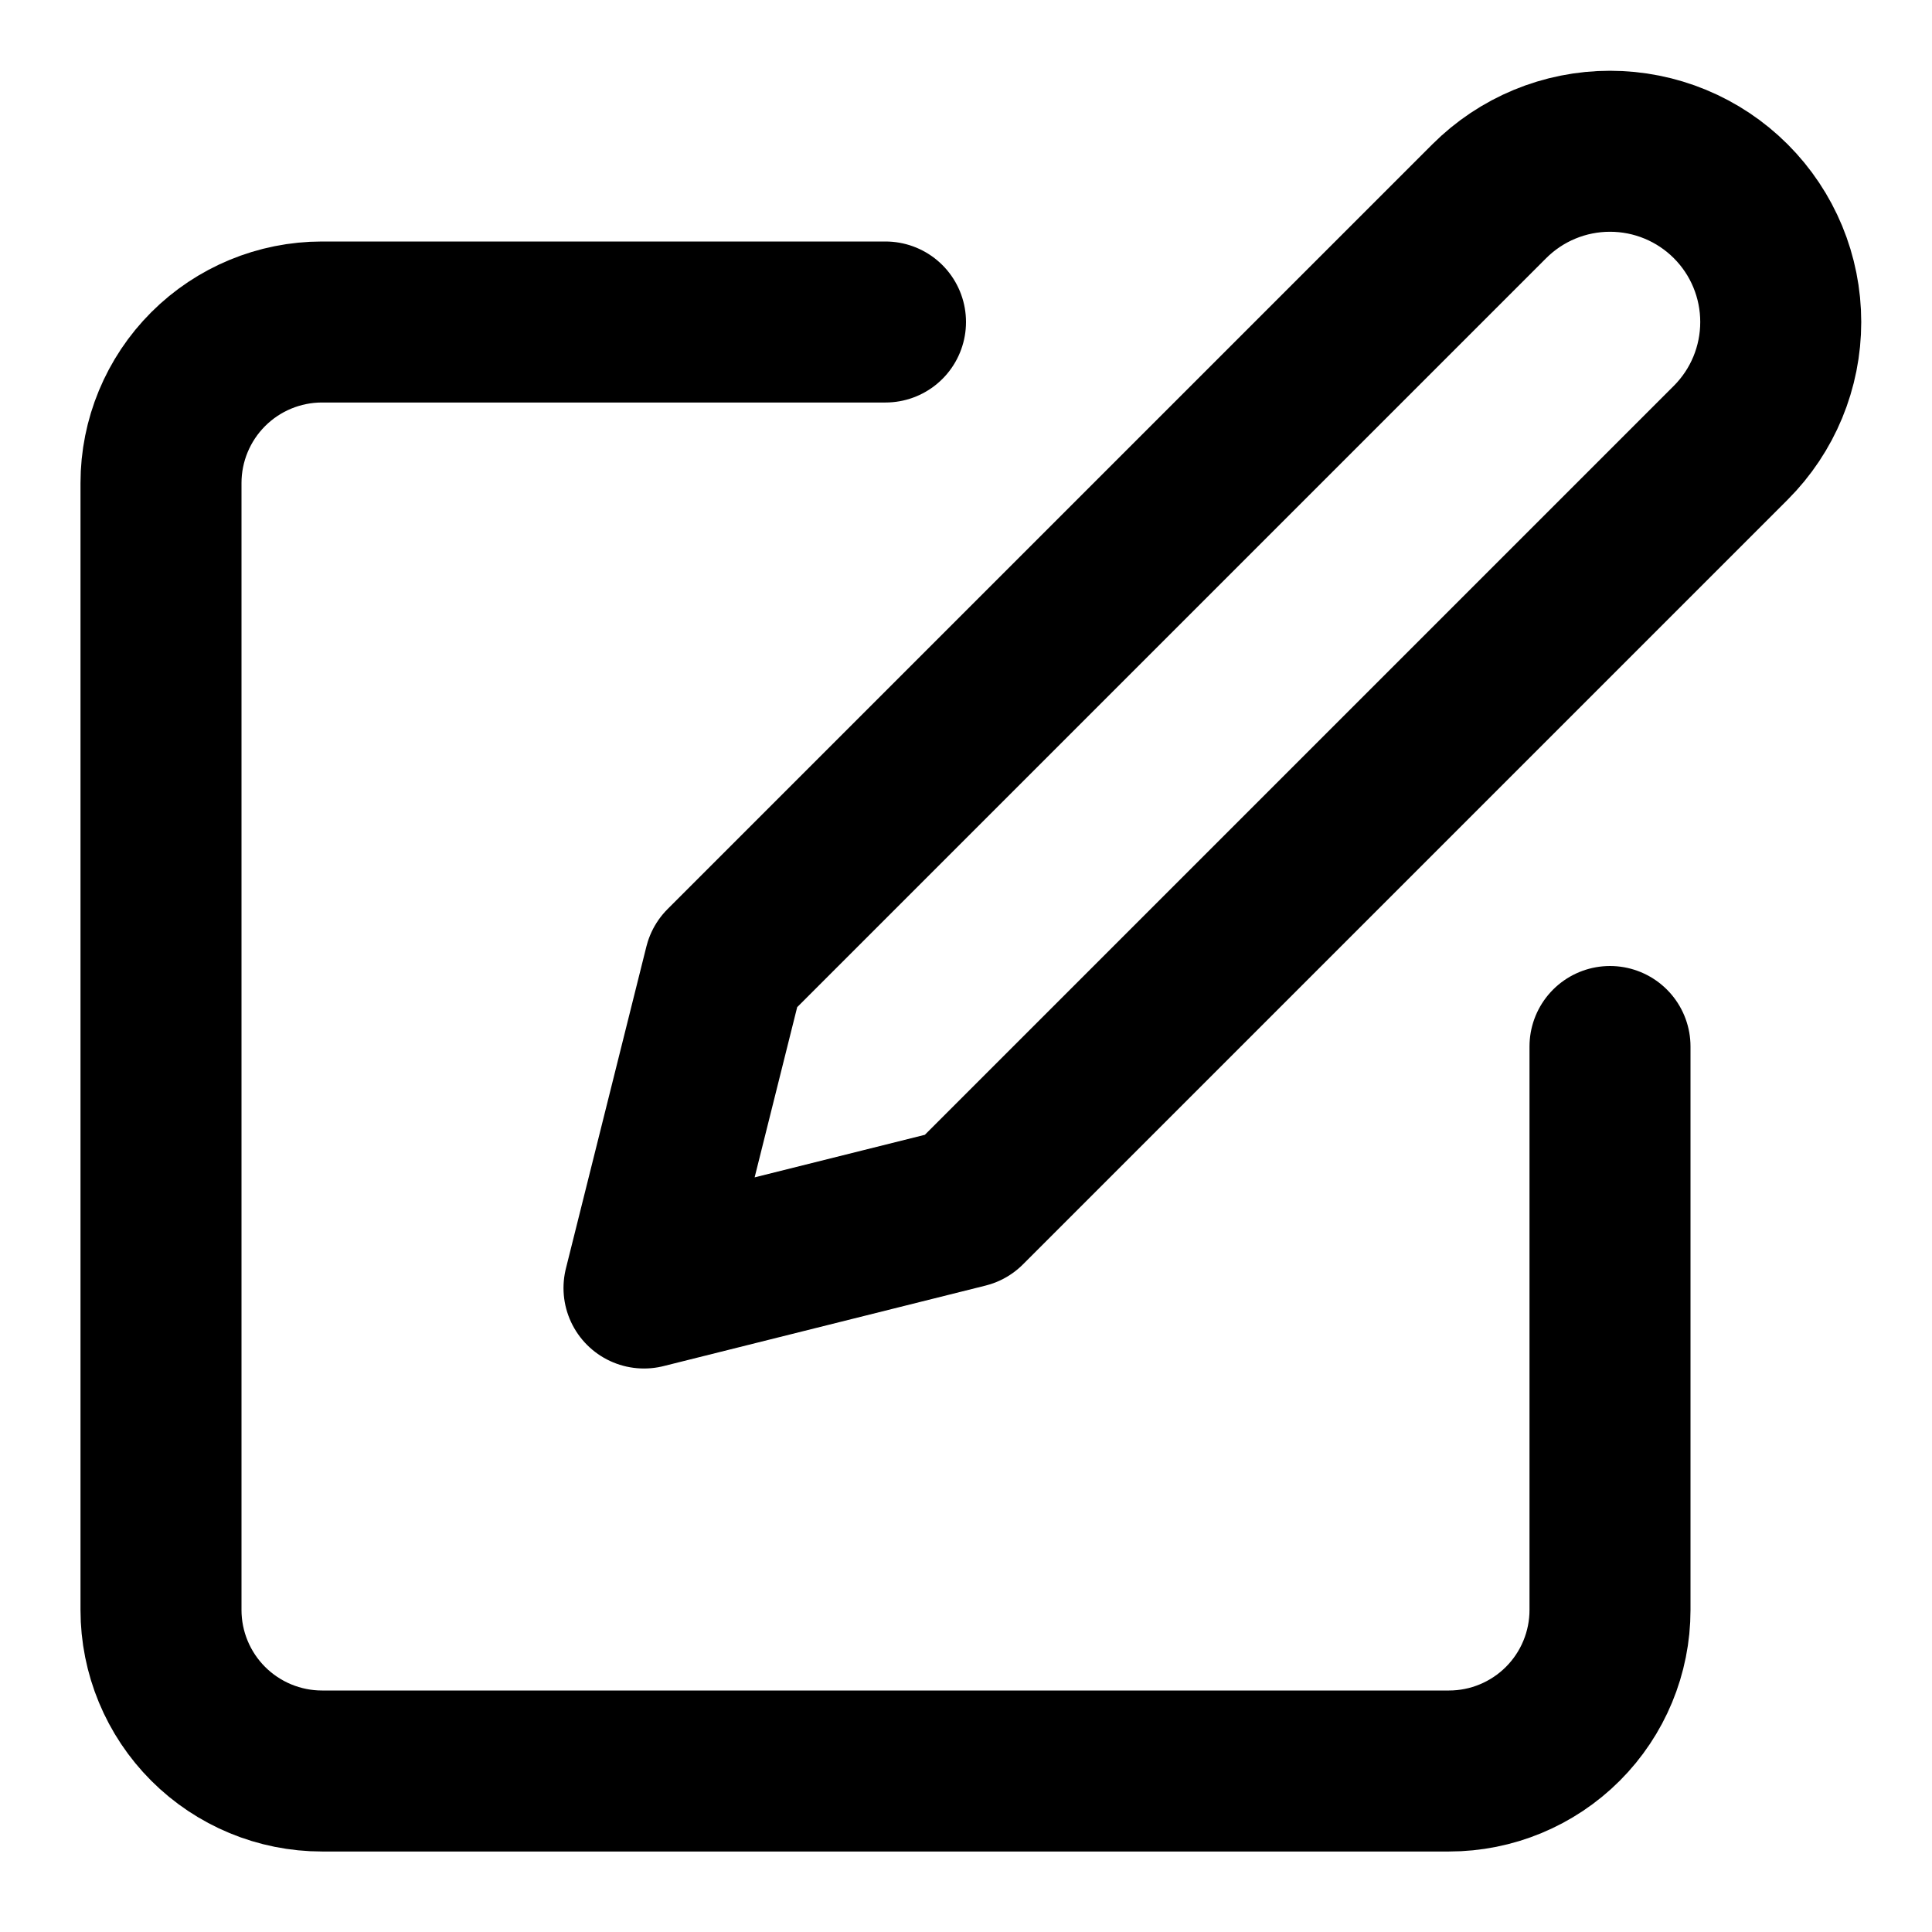
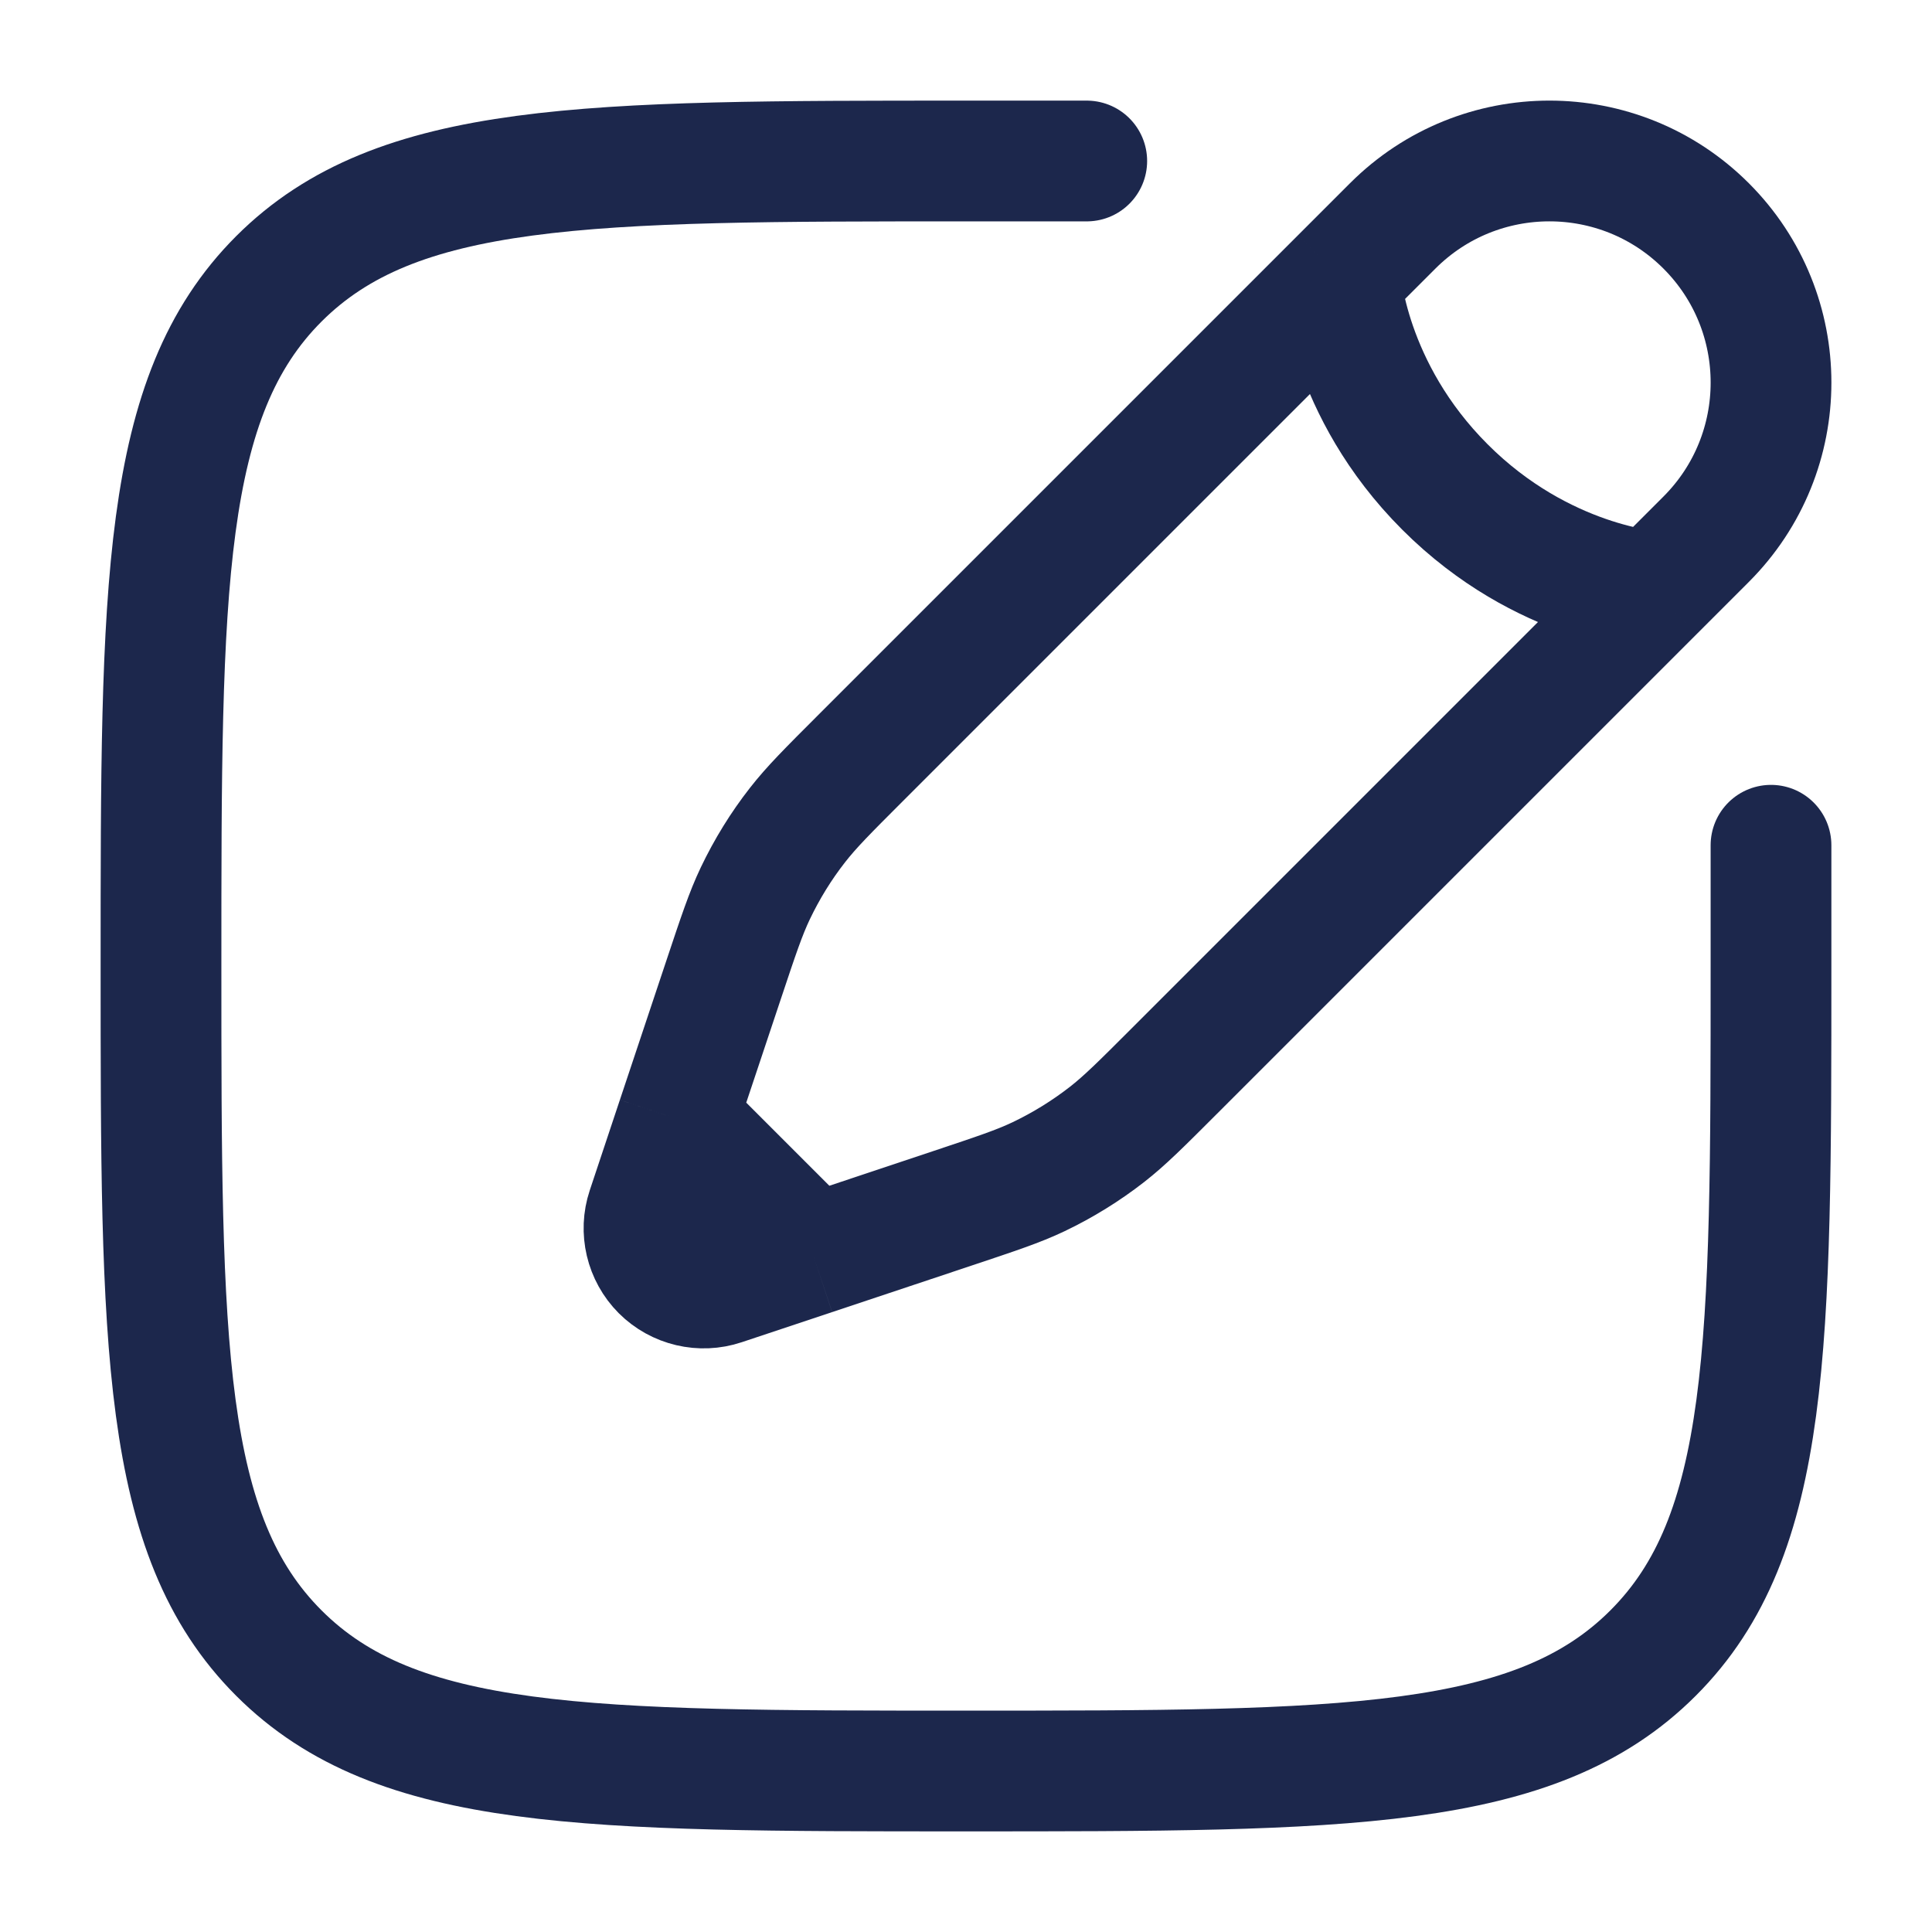
<svg xmlns="http://www.w3.org/2000/svg" width="24" height="24" viewBox="0 0 24 24" fill="none">
-   <path d="M11 4H4C3.47 4 2.961 4.211 2.586 4.586C2.211 4.961 2 5.47 2 6V20C2 20.53 2.211 21.039 2.586 21.414C2.961 21.789 3.47 22 4 22H18C18.53 22 19.039 21.789 19.414 21.414C19.789 21.039 20 20.53 20 20V13M18.5 2.5C18.898 2.102 19.437 1.879 20 1.879C20.563 1.879 21.102 2.102 21.5 2.5C21.898 2.898 22.121 3.437 22.121 4C22.121 4.563 21.898 5.102 21.5 5.5L12 15L8 16L9 12L18.5 2.5Z" stroke="black" stroke-width="2" stroke-linecap="round" stroke-linejoin="round" />
+   <path d="M22 10.5V12C22 16.714 22 19.071 20.535 20.535C19.071 22 16.714 22 12 22C7.286 22 4.929 22 3.464 20.535C2 19.071 2 16.714 2 12C2 7.286 2 4.929 3.464 3.464C4.929 2 7.286 2 12 2H13.5" stroke="#1C274C" stroke-width="1.5" stroke-linecap="round" />
+   <path d="M16.652 3.455L17.301 2.806C18.376 1.731 20.119 1.731 21.194 2.806C22.269 3.881 22.269 5.624 21.194 6.699L20.545 7.348M16.652 3.455C16.652 3.455 16.733 4.834 17.95 6.05C19.166 7.267 20.545 7.348 20.545 7.348M16.652 3.455L10.687 9.42C10.283 9.824 10.081 10.026 9.907 10.249C9.702 10.511 9.527 10.796 9.383 11.097C9.262 11.351 9.172 11.623 8.991 12.165L8.412 13.9M20.545 7.348L14.58 13.313C14.176 13.717 13.974 13.919 13.751 14.093C13.489 14.297 13.204 14.473 12.903 14.617C12.649 14.738 12.377 14.828 11.835 15.009L10.1 15.588M8.412 13.9L8.038 15.023C7.949 15.29 8.019 15.584 8.217 15.783C8.416 15.981 8.71 16.051 8.977 15.962L10.1 15.588M8.412 13.9L10.1 15.588" stroke="#1C274C" stroke-width="1.5" />
</svg>
